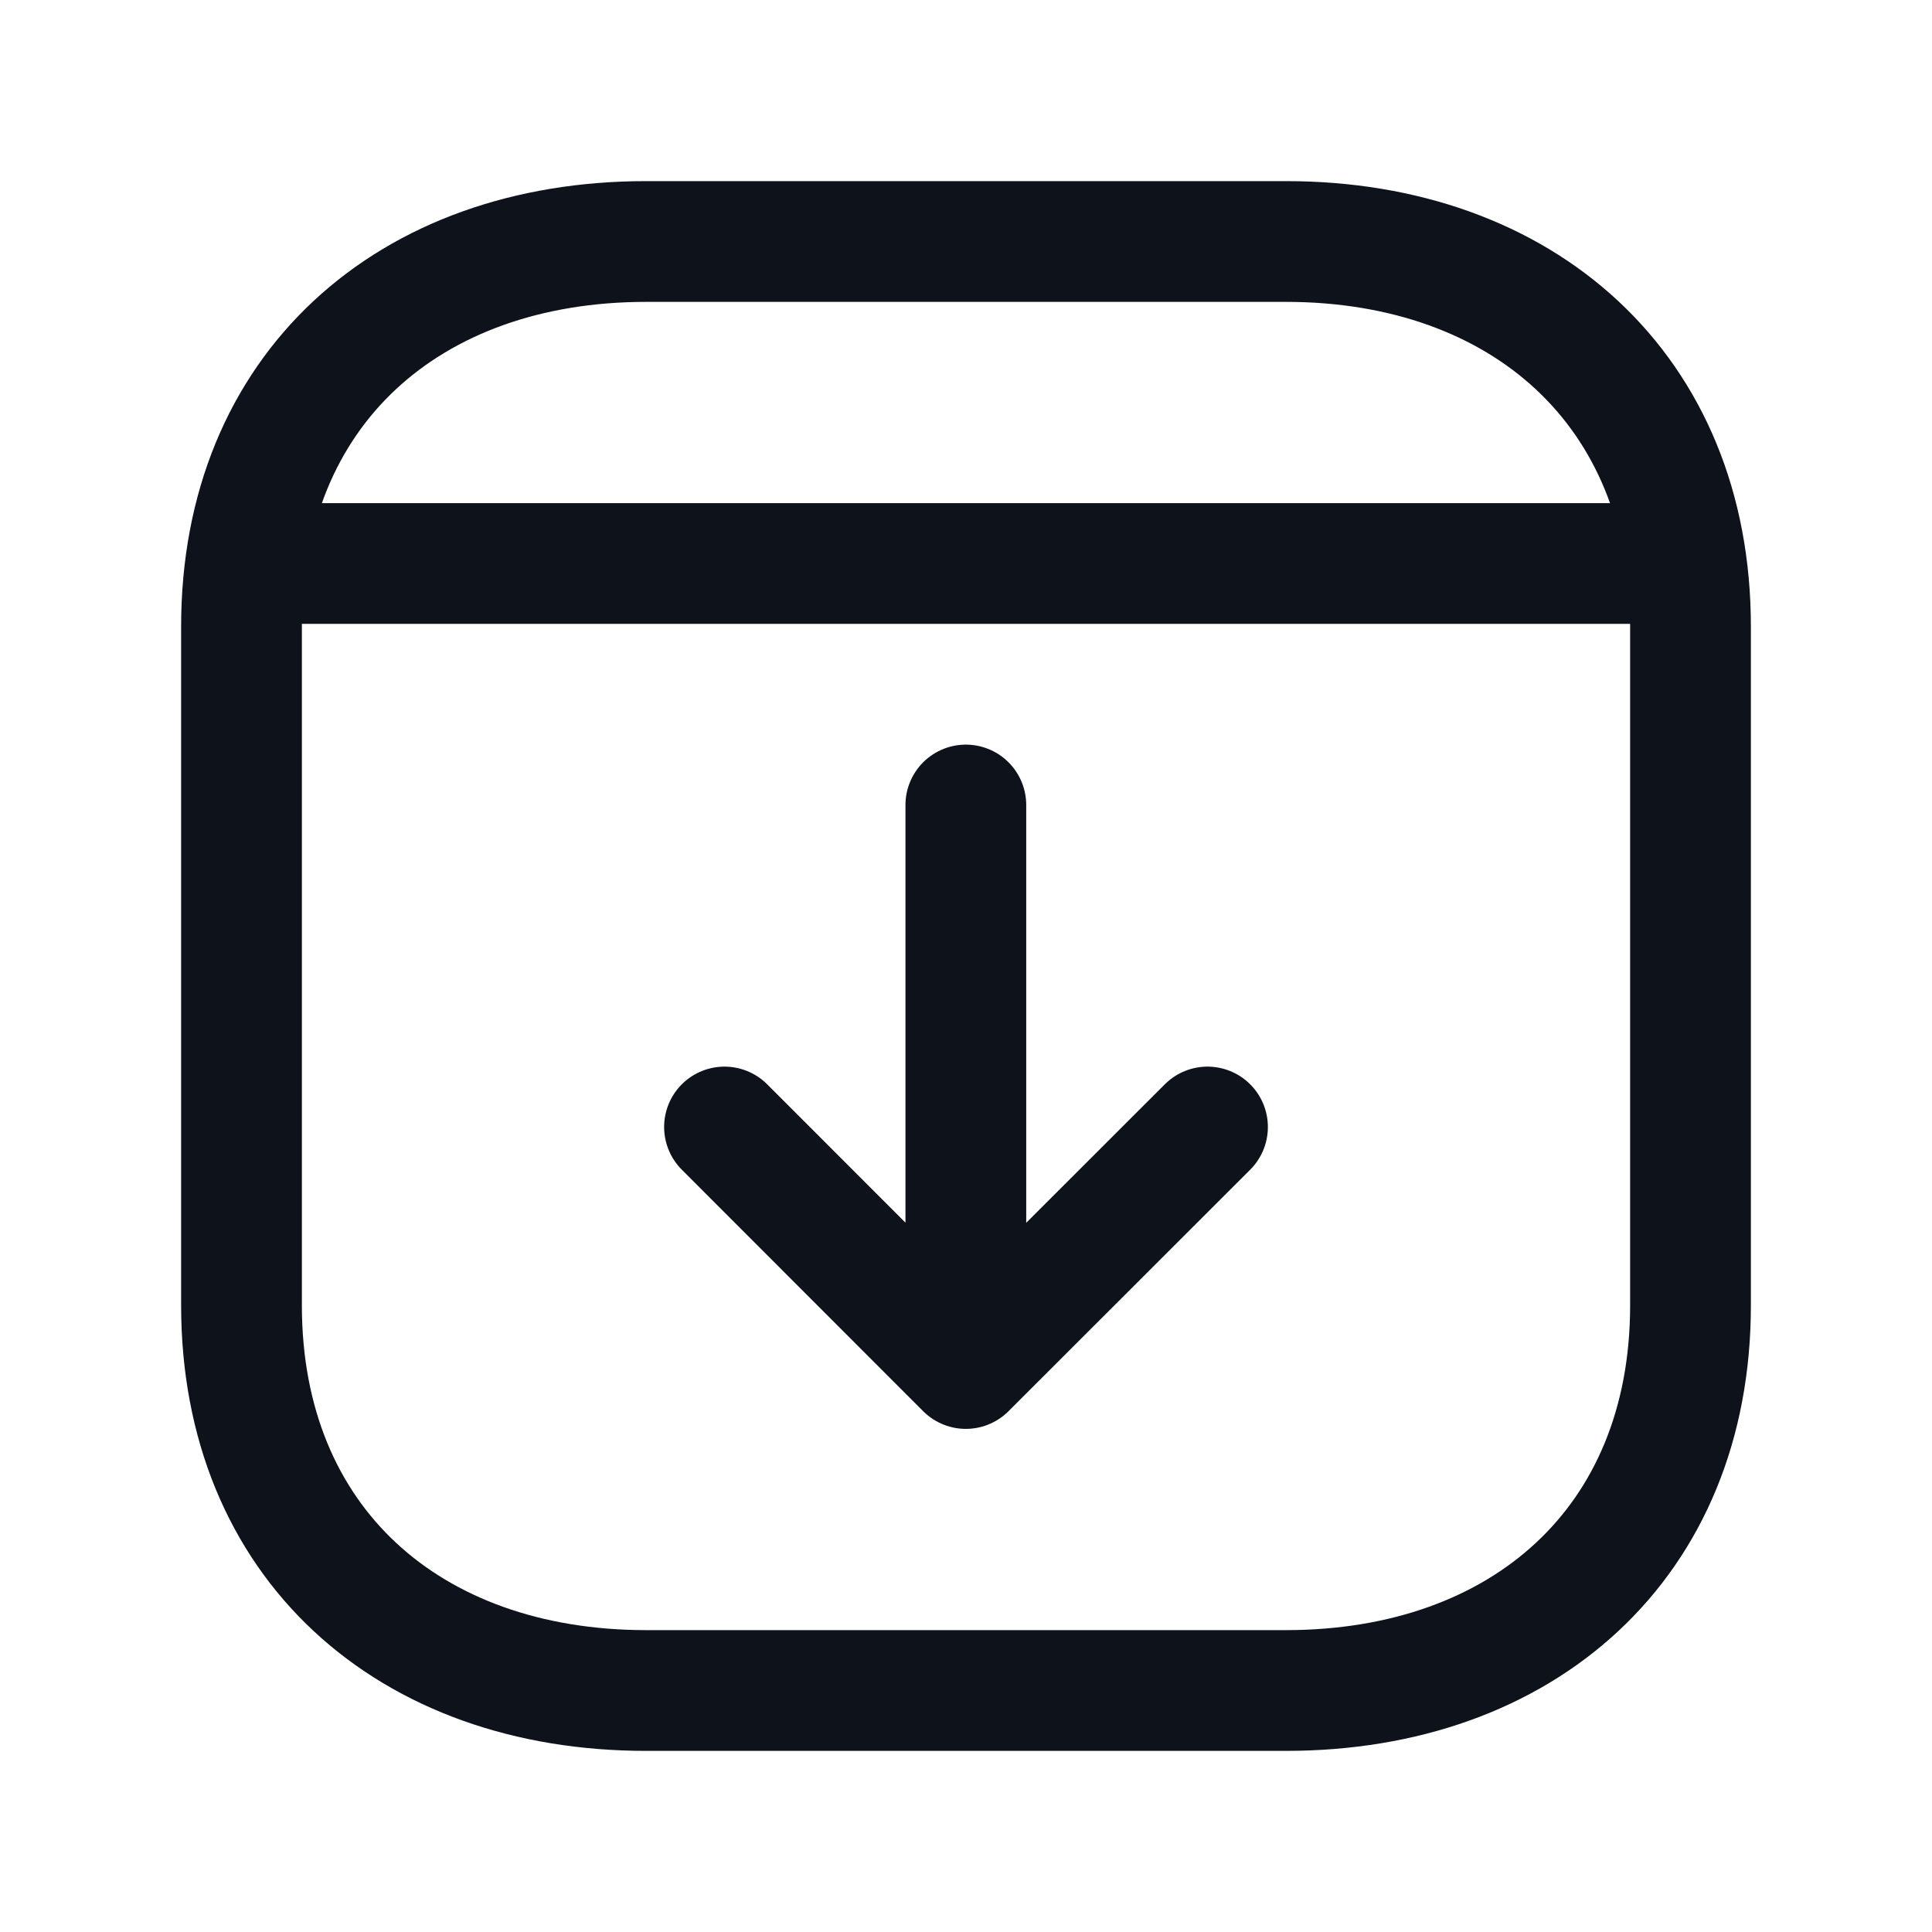
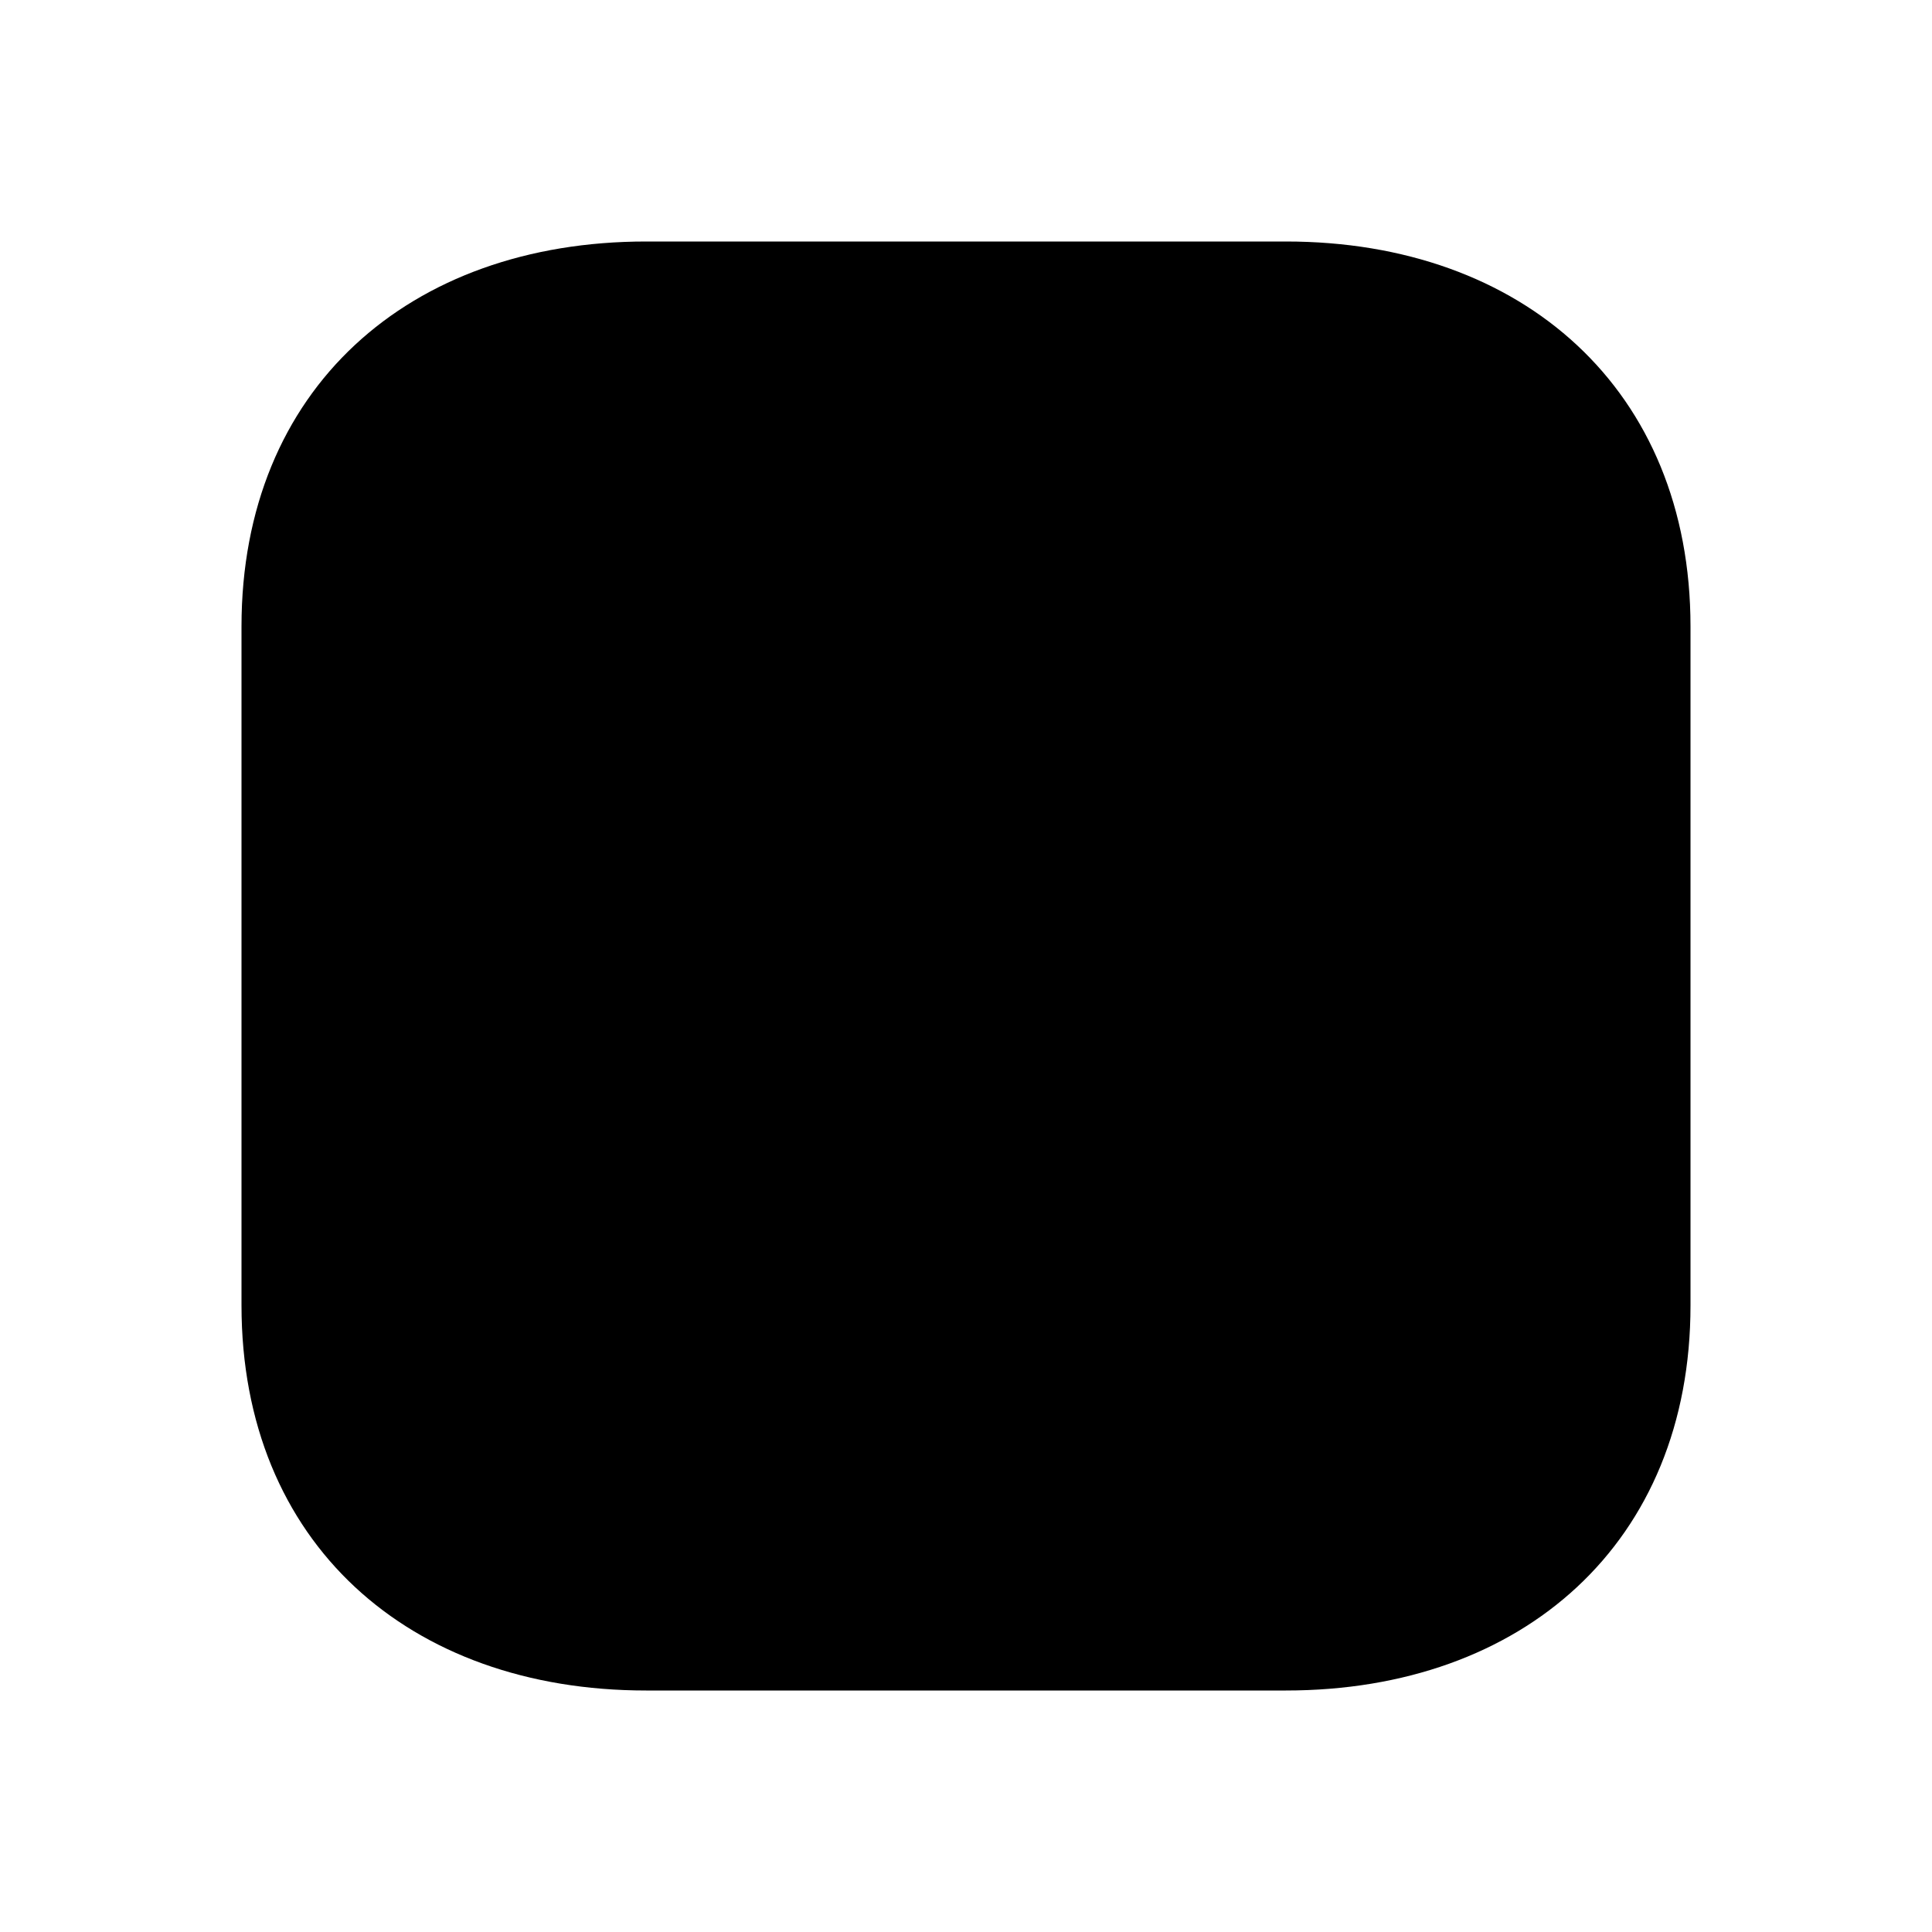
- <svg xmlns="http://www.w3.org/2000/svg" width="24" height="24" fill="none" viewBox="0 0 24 24">
-   <path stroke="#0E121B" stroke-linecap="round" stroke-linejoin="round" stroke-width="1.5" d="M21 7.782v8.435C21 19.165 18.919 21 15.974 21H8.026C5.081 21 3 19.165 3 16.216V7.782C3 4.834 5.081 3 8.026 3h7.948C18.919 3 21 4.843 21 7.782Z" />
-   <path stroke="#0E121B" stroke-linecap="round" stroke-linejoin="round" stroke-width="1.5" d="m15 14-3.002 3L9 14M11.998 17v-7M20.934 7H3.059" />
+ <svg xmlns="http://www.w3.org/2000/svg" width="24" height="24" viewBox="0 0 24 24">
+   <path stroke-linecap="round" stroke-linejoin="round" stroke-width="1.5" d="M21 7.782v8.435C21 19.165 18.919 21 15.974 21H8.026C5.081 21 3 19.165 3 16.216V7.782C3 4.834 5.081 3 8.026 3h7.948C18.919 3 21 4.843 21 7.782Z" />
+   <path stroke-linecap="round" stroke-linejoin="round" stroke-width="1.5" d="m15 14-3.002 3L9 14M11.998 17v-7M20.934 7H3.059" />
</svg>
